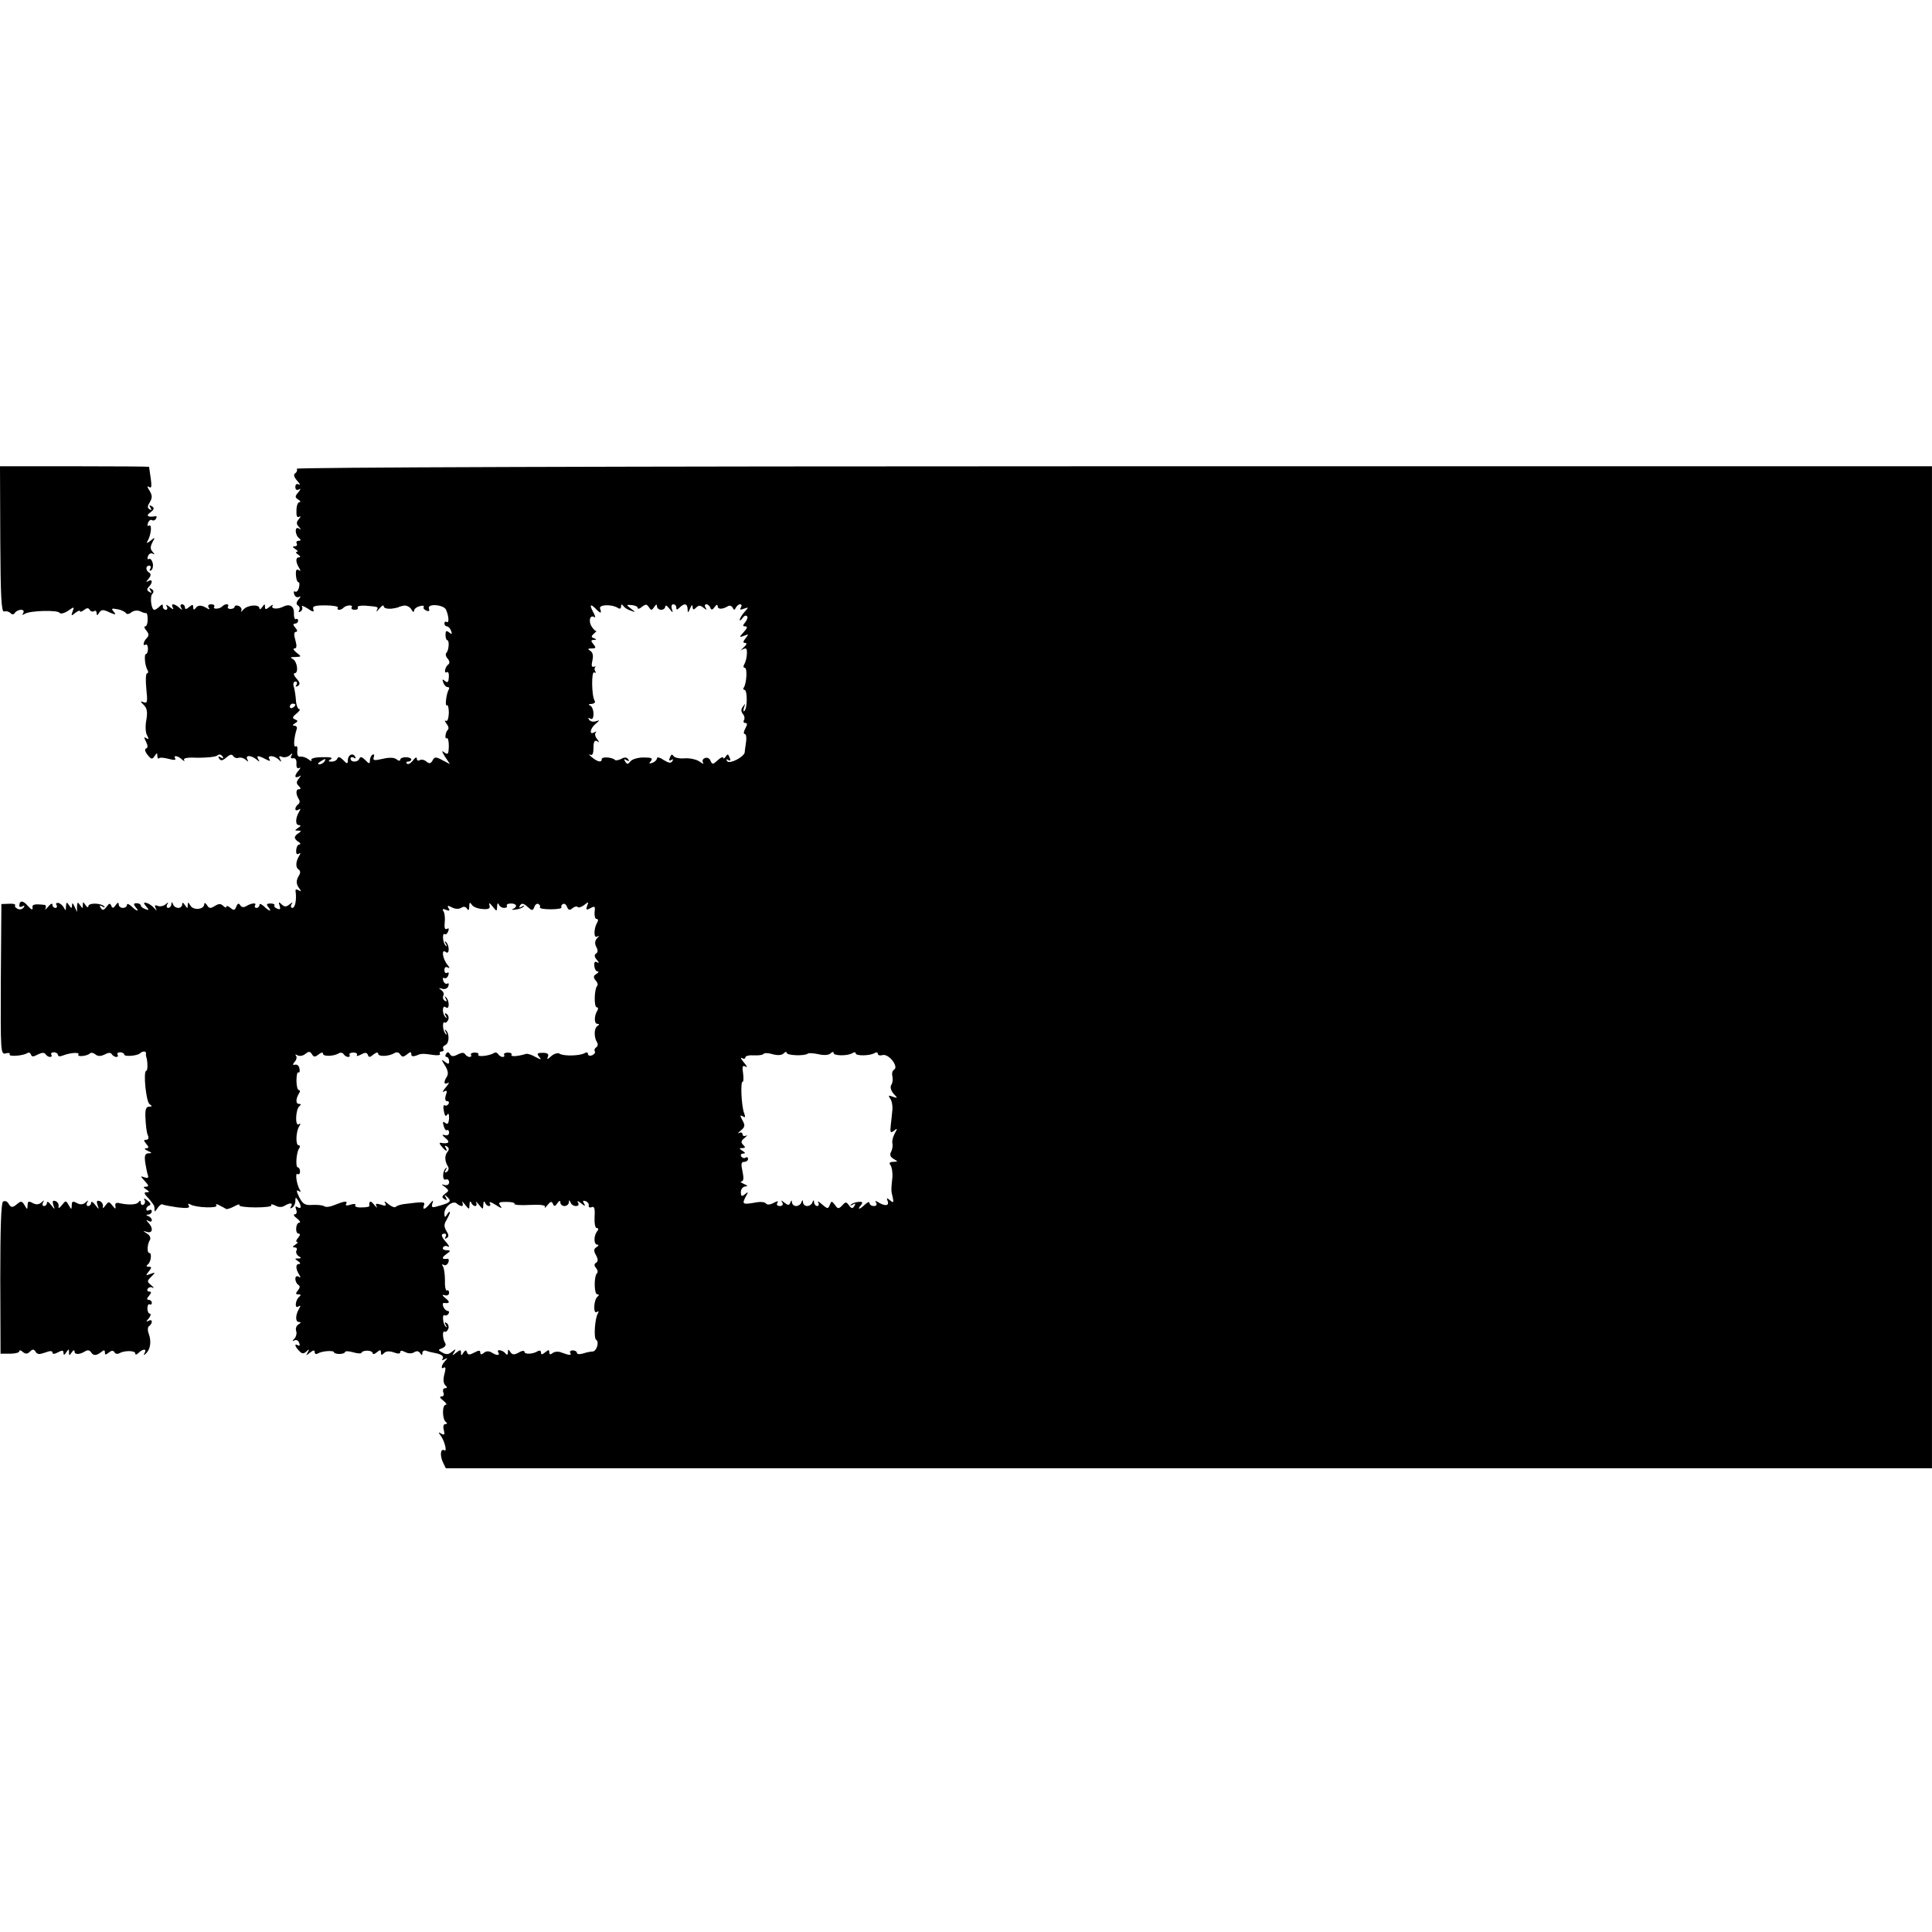
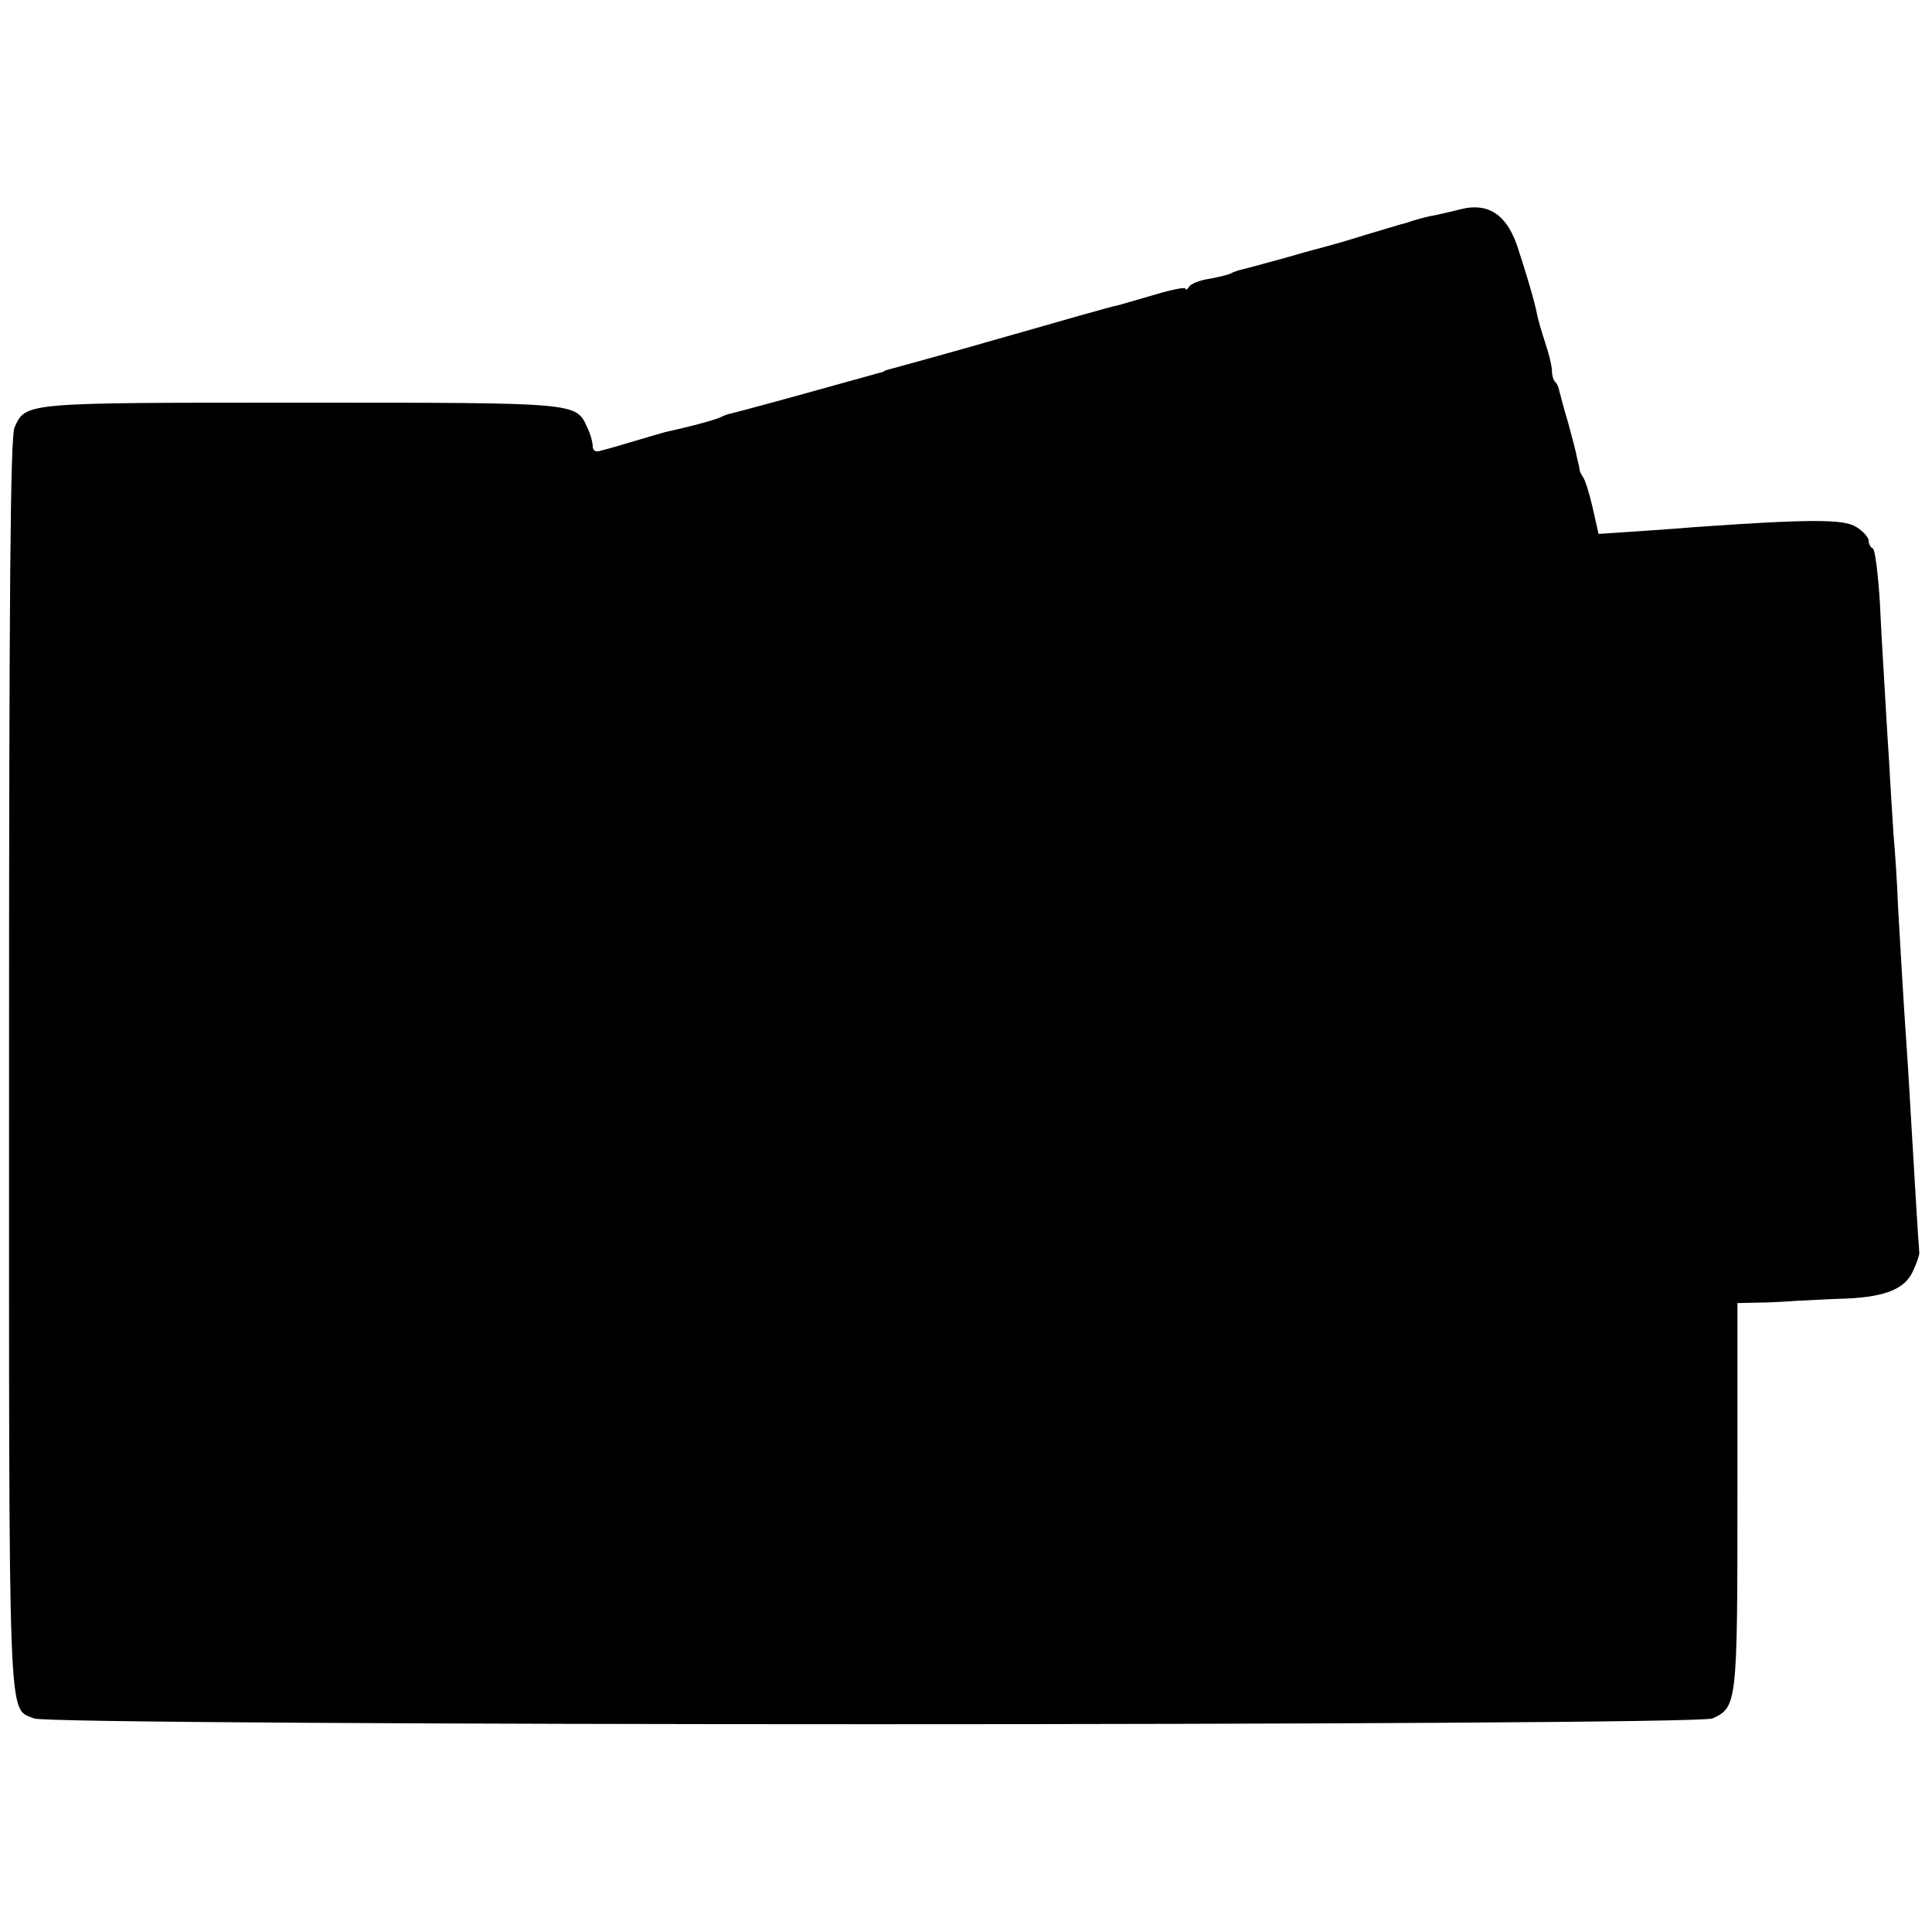
- <svg xmlns="http://www.w3.org/2000/svg" version="1.0" width="16pt" height="16pt" viewBox="0 0 16 16" preserveAspectRatio="xMidYMid meet">
-   <g transform="translate(0,16) scale(0.002286,-0.002286)" fill="#000000" stroke="none">
-     <path d="M1 5044 c1 -207 4 -264 14 -260 7 2 17 0 23 -6 6 -6 12 -6 16 1 4 6 14 11 22 11 9 0 12 -5 8 -12 -5 -7 -3 -8 7 -2 19 11 118 14 125 3 3 -5 16 -2 30 7 23 16 24 16 17 -2 -6 -17 -5 -17 10 -5 9 7 17 10 17 6 0 -4 6 -2 14 4 10 8 16 9 21 1 3 -6 11 -8 16 -5 5 4 9 0 9 -7 0 -10 3 -9 9 1 8 12 14 13 37 2 23 -10 26 -10 16 2 -10 12 -8 13 13 9 14 -2 28 -9 31 -14 3 -5 12 -4 20 3 8 6 21 8 31 4 10 -5 20 -8 23 -7 3 0 5 -11 5 -24 0 -13 -4 -24 -9 -24 -5 0 -3 -7 4 -15 10 -12 10 -19 2 -27 -13 -13 -16 -32 -4 -24 4 2 8 -4 8 -15 0 -10 -3 -19 -7 -19 -8 0 -4 -45 6 -59 3 -6 2 -11 -2 -11 -5 0 -6 -25 -3 -55 5 -48 4 -55 -9 -50 -14 5 -14 4 0 -10 12 -12 14 -26 9 -55 -4 -21 -3 -46 3 -55 7 -13 6 -16 -3 -10 -9 6 -9 3 -1 -13 7 -14 7 -22 1 -24 -7 -2 -5 -11 4 -23 14 -17 17 -18 26 -5 8 12 10 13 10 1 0 -8 3 -12 6 -9 3 4 19 2 35 -2 18 -5 27 -5 24 1 -9 13 9 11 24 -3 8 -7 11 -8 8 -2 -4 7 14 10 51 8 31 0 62 3 69 8 7 6 14 4 19 -3 5 -8 3 -9 -6 -4 -9 6 -11 4 -6 -4 6 -9 12 -8 26 4 13 11 20 13 25 5 4 -6 13 -9 20 -6 7 2 18 -1 25 -7 10 -9 11 -9 6 1 -4 7 -2 12 6 12 8 0 20 -6 27 -12 11 -10 13 -10 7 0 -9 15 -1 15 26 1 15 -8 19 -8 14 0 -10 15 17 14 33 -1 11 -11 12 -10 6 1 -6 10 -4 13 7 8 9 -3 21 0 28 6 10 9 11 9 6 -1 -5 -8 -2 -11 6 -10 8 2 13 -6 12 -19 -1 -14 3 -20 10 -16 6 3 5 0 -1 -8 -7 -7 -13 -17 -13 -22 0 -4 6 -5 13 -1 9 6 9 5 0 -7 -10 -12 -10 -18 -1 -27 8 -8 9 -12 1 -12 -12 0 -12 -18 0 -37 4 -6 3 -14 -3 -18 -5 -3 -10 -11 -10 -16 0 -6 5 -7 12 -3 7 5 8 3 2 -7 -14 -23 -15 -49 -1 -49 8 0 7 -4 -3 -10 -13 -9 -13 -10 0 -10 12 0 12 -2 2 -9 -8 -4 -14 -12 -14 -16 0 -4 6 -12 14 -16 7 -5 8 -9 3 -9 -6 0 -11 -9 -12 -20 -1 -13 2 -18 9 -14 7 5 8 2 2 -7 -13 -21 -14 -43 -2 -50 6 -4 7 -12 2 -20 -12 -19 -12 -32 0 -48 8 -11 8 -13 -2 -7 -9 5 -13 3 -11 -5 4 -31 -2 -59 -12 -59 -5 0 -7 6 -3 13 6 9 5 9 -7 0 -12 -10 -18 -10 -29 0 -10 10 -12 9 -7 -5 4 -12 2 -15 -8 -11 -8 3 -13 8 -11 12 3 4 -4 7 -14 7 -14 0 -16 -3 -8 -13 15 -18 3 -16 -16 3 -9 8 -16 11 -16 5 0 -6 -5 -11 -11 -11 -5 0 -8 4 -5 9 7 11 -13 9 -33 -3 -8 -5 -16 -4 -21 4 -5 8 -9 7 -14 -5 -5 -14 -9 -15 -21 -5 -8 7 -15 9 -15 4 0 -4 -5 -3 -11 3 -9 9 -16 9 -31 0 -15 -10 -21 -9 -28 3 -5 8 -10 10 -10 4 0 -20 -39 -24 -50 -6 -8 14 -9 14 -10 2 0 -13 -1 -13 -10 0 -6 10 -10 11 -10 3 0 -7 -6 -13 -14 -13 -8 0 -17 6 -19 13 -4 10 -6 10 -6 0 -1 -7 -6 -13 -12 -13 -5 0 -7 6 -3 13 5 9 4 9 -6 0 -7 -6 -19 -9 -28 -6 -11 5 -13 2 -8 -8 6 -11 4 -10 -6 1 -7 8 -19 16 -27 18 -12 3 -12 0 -1 -13 11 -13 10 -15 -4 -9 -9 3 -16 9 -16 13 0 4 -7 8 -15 8 -11 0 -12 -4 -4 -14 16 -18 4 -16 -15 3 -9 8 -16 11 -16 5 0 -6 -7 -11 -15 -11 -8 0 -15 6 -15 13 0 8 -4 7 -11 -3 -8 -12 -12 -12 -16 -2 -4 10 -8 9 -17 -4 -10 -13 -15 -14 -21 -4 -6 9 -4 11 6 5 8 -5 11 -4 6 1 -12 12 -57 13 -57 0 0 -6 -5 -4 -10 4 -9 13 -10 13 -10 0 0 -13 -1 -13 -10 0 -8 12 -10 12 -11 -5 l0 -20 -9 20 c-6 13 -9 15 -9 5 -1 -13 -2 -13 -11 0 -8 12 -10 12 -11 -5 0 -15 -2 -16 -7 -5 -4 8 -13 16 -20 18 -8 1 -11 -2 -7 -8 3 -5 1 -10 -4 -10 -6 0 -11 5 -11 12 0 6 -7 3 -16 -8 -8 -10 -13 -13 -9 -6 3 6 1 13 -4 13 -36 4 -46 2 -43 -11 1 -9 -5 -6 -17 7 -17 21 -31 21 -31 1 0 -5 5 -6 12 -2 7 4 8 3 4 -4 -4 -6 -13 -9 -21 -6 -8 4 -13 9 -10 13 2 5 -8 7 -23 6 l-27 -1 -2 -273 c-1 -264 -1 -273 18 -268 10 3 17 1 14 -3 -6 -10 48 -6 64 4 5 4 11 1 13 -5 3 -9 9 -9 25 0 14 7 24 8 28 1 3 -5 11 -10 16 -10 6 0 8 4 5 8 -3 5 1 9 9 9 8 0 15 -5 15 -10 0 -5 8 -6 17 -2 28 11 63 13 57 4 -6 -10 32 -6 42 4 4 4 13 2 20 -4 9 -7 19 -7 33 0 13 7 22 8 26 1 3 -5 11 -10 16 -10 6 0 8 4 5 8 -3 5 1 9 9 9 8 0 15 -4 15 -8 0 -9 47 -5 57 4 9 9 23 9 22 0 -1 -5 0 -10 1 -13 5 -14 6 -50 0 -50 -12 0 -1 -113 12 -121 10 -7 10 -9 -2 -9 -11 0 -15 -11 -13 -42 1 -24 4 -51 8 -60 5 -11 3 -18 -5 -18 -10 0 -10 -3 0 -15 10 -12 10 -15 -1 -16 -8 0 -5 -4 6 -9 16 -7 17 -9 3 -9 -13 -1 -15 -8 -12 -33 3 -18 7 -39 10 -47 3 -9 -1 -11 -13 -7 -15 6 -15 4 2 -14 14 -15 15 -20 4 -20 -11 0 -11 -2 1 -10 12 -8 13 -10 1 -10 -11 0 -9 -6 7 -22 11 -13 21 -26 21 -30 1 -5 1 -11 1 -15 0 -5 5 0 11 10 6 9 14 15 18 13 4 -3 29 -7 55 -11 35 -4 45 -2 40 6 -4 8 -3 9 5 5 19 -12 102 -15 95 -4 -4 7 0 6 12 0 11 -6 21 -11 24 -13 3 -1 16 3 29 10 13 7 21 9 18 4 -3 -4 23 -8 58 -8 35 0 61 3 58 8 -3 5 3 4 14 -1 12 -7 25 -7 34 -1 20 12 32 11 23 -3 -4 -7 -3 -8 4 -4 7 4 12 15 12 24 0 15 2 15 10 2 13 -21 12 -33 -2 -24 -8 5 -9 2 -5 -9 4 -10 1 -17 -5 -17 -7 0 -3 -7 8 -15 10 -8 14 -15 9 -15 -14 0 -17 -40 -3 -40 6 0 6 -6 -2 -15 -7 -8 -9 -15 -4 -15 5 0 2 -5 -6 -10 -11 -7 -11 -10 -2 -10 7 0 10 -5 6 -11 -3 -6 0 -15 7 -20 12 -7 11 -9 -1 -9 -13 0 -13 -1 0 -10 8 -5 10 -10 3 -10 -13 0 -12 -18 1 -39 6 -10 5 -12 -2 -7 -7 4 -12 1 -12 -8 0 -8 5 -18 10 -21 8 -5 7 -11 -1 -21 -9 -11 -8 -14 2 -14 9 0 10 -3 4 -8 -15 -11 -19 -46 -4 -36 8 5 9 3 3 -7 -14 -23 -15 -49 -1 -49 8 0 8 -3 -2 -9 -8 -5 -11 -16 -8 -24 3 -8 0 -20 -6 -27 -9 -9 -9 -11 -1 -7 7 4 15 0 18 -9 3 -8 2 -12 -4 -9 -15 9 -12 -4 4 -20 10 -11 16 -11 26 -2 10 10 11 9 5 -3 -8 -13 -7 -13 8 -1 12 9 17 10 17 2 0 -7 5 -9 12 -5 14 9 58 12 58 4 0 -3 9 -6 20 -6 11 0 20 4 20 7 0 4 13 4 30 -1 16 -5 30 -5 30 -1 0 3 9 7 20 7 11 0 20 -4 20 -9 0 -5 7 -4 15 3 12 10 15 10 15 -1 0 -10 3 -10 11 -2 8 8 20 8 35 3 16 -6 24 -6 24 1 0 6 6 6 18 0 11 -6 24 -6 32 -1 9 6 17 5 22 -3 6 -9 8 -9 8 0 0 7 6 11 13 9 6 -3 25 -7 40 -10 17 -4 25 -11 21 -18 -5 -7 -2 -8 7 -3 11 6 12 5 2 -6 -15 -15 -17 -33 -4 -24 6 3 6 -6 1 -24 -5 -19 -4 -33 3 -40 8 -8 8 -11 -1 -11 -6 0 -9 -7 -6 -15 4 -9 1 -15 -7 -15 -8 0 -5 -6 7 -15 10 -8 14 -15 9 -15 -14 0 -13 -53 0 -62 6 -5 6 -8 -2 -8 -6 0 -9 -9 -5 -22 4 -16 2 -19 -9 -13 -11 7 -12 6 -3 -6 14 -18 25 -61 14 -54 -14 8 -17 -17 -6 -42 l11 -23 2692 0 2692 0 0 1815 0 1815 -2965 0 c-1828 0 -2963 -4 -2959 -9 3 -5 0 -13 -5 -16 -8 -5 -5 -14 7 -28 10 -11 12 -17 6 -13 -8 4 -13 1 -13 -9 0 -10 5 -13 13 -9 7 5 7 1 -2 -10 -13 -15 -13 -19 0 -27 8 -5 9 -9 4 -9 -6 0 -11 -13 -11 -30 -1 -20 2 -27 10 -23 7 4 6 1 -1 -8 -10 -12 -10 -18 0 -29 9 -10 9 -11 -1 -5 -16 8 -13 -26 3 -37 6 -5 5 -8 -3 -8 -7 0 -10 -4 -7 -10 3 -5 0 -10 -7 -10 -9 0 -9 -3 2 -10 8 -5 11 -10 5 -10 -5 0 -3 -5 5 -10 8 -5 10 -10 3 -10 -13 0 -12 -18 1 -39 6 -10 5 -12 -2 -7 -8 5 -11 -1 -10 -18 1 -15 5 -26 9 -26 4 0 5 -9 2 -20 -3 -11 -9 -17 -14 -14 -5 3 -6 -2 -3 -10 3 -9 11 -13 18 -9 6 4 6 0 -2 -9 -9 -11 -10 -18 -2 -23 6 -3 7 -11 4 -17 -4 -7 -2 -8 5 -4 6 4 8 12 5 18 -4 5 5 2 20 -7 20 -14 25 -14 21 -3 -4 11 5 14 44 14 27 0 47 -4 45 -8 -6 -10 10 -11 20 -1 10 11 37 12 30 2 -3 -5 2 -9 11 -9 9 0 14 4 11 9 -3 4 9 7 27 6 48 -4 49 -4 42 -17 -4 -7 1 -4 9 6 9 11 16 15 16 9 0 -7 12 -10 28 -9 15 2 27 5 27 6 0 1 8 3 17 5 10 2 22 -4 28 -13 5 -10 10 -12 10 -6 0 7 9 14 20 17 11 3 18 2 15 -3 -3 -4 2 -10 10 -13 9 -4 12 -1 9 7 -8 20 54 15 62 -4 10 -23 12 -50 2 -44 -4 3 -8 0 -8 -5 0 -6 4 -11 9 -11 5 0 12 -7 15 -16 5 -13 3 -14 -7 -6 -10 8 -13 6 -13 -9 0 -10 3 -19 6 -19 9 0 6 -38 -3 -46 -4 -4 -2 -14 5 -21 7 -9 8 -17 2 -21 -12 -9 -17 -35 -5 -28 5 3 8 -5 7 -18 -1 -18 -4 -22 -14 -14 -9 8 -11 7 -6 -6 3 -9 10 -16 16 -16 5 0 7 -4 4 -8 -9 -15 -15 -63 -7 -58 4 3 7 -10 7 -28 -1 -20 -5 -32 -11 -28 -5 3 -4 -1 2 -10 7 -8 10 -18 6 -22 -10 -9 -13 -37 -4 -31 4 2 7 -11 7 -30 -1 -28 -3 -31 -16 -22 -11 9 -10 5 2 -15 l18 -27 -27 14 c-24 13 -29 13 -36 -1 -7 -12 -12 -12 -22 -4 -8 7 -19 9 -25 5 -5 -3 -10 -1 -10 6 0 7 -6 4 -14 -7 -8 -10 -18 -16 -22 -11 -4 4 -2 7 4 7 7 0 12 4 12 8 0 4 -9 8 -20 8 -11 0 -20 -4 -20 -9 0 -5 -6 -5 -13 1 -8 7 -26 8 -51 2 -31 -7 -36 -6 -32 6 3 9 1 12 -4 9 -6 -3 -10 -13 -10 -21 0 -13 -3 -13 -17 2 -11 11 -18 13 -21 5 -5 -14 -32 -15 -32 0 0 5 5 7 12 3 7 -4 8 -3 4 5 -9 14 -26 5 -26 -15 0 -13 -3 -13 -17 2 -11 11 -18 13 -21 5 -2 -6 -11 -11 -20 -11 -14 0 -14 2 -3 9 8 5 -3 8 -32 7 -27 0 -43 -5 -39 -11 3 -5 -1 -4 -10 3 -9 7 -22 11 -29 10 -9 -2 -13 5 -12 20 2 13 -1 21 -6 17 -9 -5 -6 33 4 63 2 6 -1 12 -8 12 -8 0 -8 3 2 9 11 7 11 9 0 14 -11 4 -10 9 5 21 11 9 15 16 10 16 -5 0 -11 15 -12 33 -1 17 -5 40 -8 50 -3 9 0 17 6 17 6 0 8 -5 4 -12 -5 -7 -3 -8 5 -4 9 6 8 13 -5 27 -9 10 -12 19 -7 19 16 0 10 44 -7 52 -10 5 -8 7 9 7 24 1 24 1 5 16 -10 8 -14 15 -7 15 8 0 9 9 3 30 -6 20 -5 30 2 30 6 0 6 6 -2 15 -9 10 -9 15 -1 15 6 0 11 5 11 11 0 5 -4 8 -8 5 -4 -2 -8 7 -7 22 0 26 -16 35 -40 23 -19 -10 -44 -8 -38 3 4 6 -1 5 -10 -3 -14 -11 -17 -11 -17 0 0 11 -2 11 -10 -1 -5 -8 -10 -10 -10 -5 0 16 -43 13 -58 -4 -8 -9 -11 -11 -8 -5 3 7 -1 14 -9 18 -8 3 -15 2 -15 -3 0 -4 -7 -8 -15 -8 -8 0 -12 4 -9 9 6 10 -10 11 -20 1 -10 -11 -37 -12 -30 -2 3 5 -2 9 -11 9 -10 0 -13 -5 -9 -12 5 -7 3 -8 -7 -2 -19 12 -33 12 -41 -1 -5 -6 -8 -5 -8 4 0 11 -3 11 -15 1 -10 -9 -15 -9 -15 -1 0 6 -5 11 -11 11 -5 0 -7 -6 -3 -12 6 -10 4 -10 -7 0 -7 6 -17 12 -22 12 -4 0 -5 -6 -1 -12 5 -8 0 -7 -11 2 -11 9 -16 10 -11 3 4 -7 2 -13 -3 -13 -6 0 -11 5 -11 12 0 9 -3 9 -12 0 -7 -7 -15 -12 -19 -12 -11 0 -17 48 -7 58 6 6 5 13 -3 17 -8 6 -10 4 -4 -5 6 -9 4 -11 -4 -5 -9 5 -10 10 -2 18 15 15 14 30 -2 21 -9 -6 -9 -4 1 8 9 11 10 18 2 23 -13 8 -13 25 1 25 5 0 7 -5 3 -12 -4 -6 -3 -8 4 -5 5 4 8 16 5 27 -3 11 -9 17 -14 14 -5 -3 -6 2 -3 10 3 9 11 13 18 9 7 -4 7 -2 -1 7 -9 10 -9 18 -1 34 11 20 10 20 -7 6 -11 -9 -16 -10 -11 -2 13 21 18 64 6 57 -6 -3 -7 0 -4 9 3 9 10 14 14 11 5 -3 12 -1 15 5 4 6 3 10 -2 9 -28 -5 -36 2 -18 14 14 11 15 16 5 22 -9 6 -11 4 -5 -5 5 -9 4 -11 -3 -6 -9 5 -8 12 1 26 9 16 9 24 -1 41 -9 14 -10 19 -2 14 11 -7 11 2 0 73 0 1 -121 2 -270 2 l-270 0 1 -266z m2174 -264 c3 0 2 6 -1 14 -6 15 41 17 64 3 7 -5 12 -3 12 5 0 9 3 9 8 2 4 -6 16 -14 27 -17 19 -7 19 -7 1 7 -18 14 -18 15 3 13 11 -1 21 -5 21 -10 0 -5 7 -4 16 4 13 10 17 10 25 -2 8 -12 10 -12 19 1 6 10 10 11 10 3 0 -7 7 -13 15 -13 8 0 15 5 15 12 0 6 7 3 15 -8 13 -16 14 -16 9 -1 -3 9 -1 17 5 17 6 0 11 -5 11 -12 0 -9 3 -9 12 0 17 17 28 15 29 -5 0 -15 2 -15 9 2 5 12 9 15 9 6 1 -12 4 -12 13 -3 9 9 15 9 27 -1 12 -9 13 -9 7 1 -4 6 -3 12 3 12 5 0 12 -6 14 -12 4 -10 8 -9 16 2 6 9 11 10 11 3 0 -12 17 -12 37 0 6 4 14 1 17 -5 5 -10 7 -10 12 0 3 6 10 12 15 12 6 0 7 -5 3 -12 -5 -8 -2 -9 11 -4 18 6 18 6 2 -12 -9 -10 -17 -23 -17 -28 0 -5 4 -2 10 6 5 8 12 11 16 7 4 -3 1 -13 -6 -22 -10 -12 -10 -15 0 -15 9 0 7 -7 -5 -20 -18 -20 -18 -21 1 -14 17 7 17 6 5 -9 -10 -13 -10 -17 -1 -17 7 0 5 -7 -7 -17 -10 -10 -14 -15 -9 -10 6 4 13 7 17 7 9 0 5 -42 -5 -58 -4 -7 -3 -12 2 -12 10 0 7 -54 -3 -71 -4 -5 -2 -9 2 -9 11 0 11 -66 0 -76 -4 -5 -5 0 -2 11 6 16 5 17 -3 5 -8 -10 -8 -18 -1 -27 6 -7 8 -17 4 -23 -3 -5 -1 -10 5 -10 8 0 8 -6 0 -20 -6 -11 -7 -20 -2 -20 5 0 7 -12 5 -27 -2 -16 -5 -33 -5 -39 -2 -17 -56 -45 -64 -32 -4 7 -2 8 4 4 8 -5 10 -1 5 9 -5 13 -7 14 -14 3 -5 -7 -9 -9 -9 -4 0 5 -9 1 -20 -9 -17 -16 -20 -16 -26 -2 -3 9 -12 13 -20 10 -8 -3 -11 -10 -7 -17 4 -6 -1 -4 -11 3 -10 8 -34 14 -54 13 -19 -2 -38 2 -42 8 -5 8 -9 6 -13 -5 -5 -10 -3 -14 5 -9 7 4 8 3 4 -4 -5 -9 -14 -7 -32 4 -13 9 -24 12 -24 6 0 -5 -7 -13 -16 -16 -13 -5 -14 -3 -6 6 8 10 3 13 -26 13 -20 0 -42 -6 -48 -14 -9 -11 -12 -12 -19 -1 -6 9 -4 11 5 5 9 -5 11 -4 6 3 -5 8 -13 9 -25 2 -10 -5 -21 -7 -23 -4 -10 10 -48 13 -48 3 0 -13 -14 -11 -36 7 -10 8 -13 13 -6 9 8 -4 12 3 12 25 0 22 4 29 13 24 9 -6 9 -5 0 8 -7 8 -9 19 -5 23 4 5 1 5 -5 1 -20 -11 -15 15 5 31 16 14 16 14 0 9 -10 -3 -20 0 -24 6 -4 7 -3 8 4 4 8 -5 12 1 12 18 0 13 -6 27 -12 29 -8 3 -5 6 5 6 11 1 15 6 11 12 -11 18 -12 109 -1 102 6 -3 7 -1 3 5 -3 5 -3 12 1 15 5 2 2 2 -5 1 -9 -3 -10 4 -6 22 4 17 2 29 -7 35 -11 7 -10 9 5 9 15 0 16 3 6 15 -10 12 -10 15 1 16 11 0 11 2 1 6 -11 4 -11 7 0 17 7 6 11 10 9 9 -2 -2 -10 5 -16 14 -14 19 -9 46 7 37 6 -4 5 2 -1 14 -16 29 -14 36 5 18 8 -9 17 -16 19 -16z m-1105 -334 c0 -3 -4 -8 -10 -11 -5 -3 -10 -1 -10 4 0 6 5 11 10 11 6 0 10 -2 10 -4z m105 -206 c-3 -5 -12 -10 -18 -10 -7 0 -6 4 3 10 19 12 23 12 15 0z m573 -534 c23 -2 29 2 25 14 -3 10 0 9 11 -4 16 -20 16 -20 17 0 0 10 3 13 6 7 2 -7 11 -13 19 -13 9 0 13 4 10 8 -2 4 4 8 15 8 21 0 25 -12 7 -20 -7 -2 -3 -4 9 -2 12 1 26 6 30 11 5 4 2 5 -6 0 -10 -6 -12 -4 -7 4 6 9 13 8 27 -5 17 -15 19 -15 25 0 3 9 10 13 15 10 5 -3 7 -8 5 -12 -2 -4 15 -7 39 -7 24 0 41 3 39 7 -2 4 0 9 5 12 5 3 12 -1 15 -10 5 -12 10 -14 20 -5 7 6 16 8 19 4 4 -3 14 0 24 8 15 12 16 12 10 -4 -5 -14 -3 -16 12 -8 16 9 18 7 15 -14 -1 -14 2 -25 7 -25 6 0 7 -5 3 -12 -13 -21 -14 -59 -1 -52 9 5 9 4 0 -6 -8 -9 -9 -19 -3 -31 7 -12 6 -20 0 -24 -8 -5 -7 -12 2 -23 9 -10 9 -13 1 -9 -8 5 -11 0 -10 -13 1 -11 6 -20 12 -20 5 0 4 -4 -4 -9 -12 -7 -12 -13 -3 -24 7 -7 9 -17 5 -20 -10 -11 -12 -77 -1 -77 5 0 6 -6 2 -12 -12 -19 -12 -48 0 -48 8 0 8 -3 0 -8 -12 -8 -13 -40 -1 -59 4 -6 3 -14 -3 -18 -6 -4 -8 -10 -5 -15 3 -4 -2 -10 -10 -14 -8 -3 -15 -1 -15 5 0 6 -5 7 -12 3 -16 -10 -76 -12 -91 -2 -6 4 -20 0 -30 -9 -14 -13 -17 -13 -12 -2 4 10 -2 14 -19 14 -20 0 -22 -3 -13 -14 10 -12 8 -12 -13 -1 -14 8 -29 13 -35 11 -29 -9 -56 -11 -52 -3 3 4 -3 8 -13 8 -10 0 -16 -4 -14 -8 3 -4 1 -8 -5 -8 -5 0 -13 5 -16 10 -4 6 -11 8 -16 4 -16 -10 -61 -15 -56 -6 3 4 -3 8 -13 8 -10 0 -16 -4 -14 -8 3 -4 1 -8 -5 -8 -5 0 -13 5 -16 10 -4 7 -13 6 -27 -1 -15 -8 -22 -8 -28 1 -5 9 -9 9 -14 1 -4 -6 -3 -11 2 -11 5 0 9 -7 9 -15 0 -12 -3 -12 -16 -2 -13 10 -13 8 1 -14 11 -17 13 -31 7 -40 -13 -20 -11 -31 4 -23 6 4 3 -3 -8 -16 -11 -13 -14 -20 -6 -15 10 6 12 2 6 -14 -4 -13 -2 -21 5 -21 6 0 8 -5 5 -10 -4 -6 -10 -8 -14 -5 -5 2 -6 -7 -3 -21 3 -17 7 -22 12 -13 5 7 7 2 7 -14 -2 -18 -5 -23 -14 -16 -8 7 -10 5 -6 -10 3 -12 9 -19 12 -16 4 2 8 -2 8 -9 0 -8 -7 -12 -16 -9 -11 3 -10 0 3 -11 19 -15 11 -22 -18 -17 -5 1 -4 -5 4 -13 15 -19 24 -21 14 -4 -4 7 -3 8 5 4 8 -5 9 -12 2 -20 -11 -13 -10 -34 2 -53 4 -6 2 -15 -4 -19 -8 -5 -9 -3 -4 7 5 8 4 11 0 6 -13 -12 -13 -46 0 -41 6 3 12 -2 12 -10 0 -8 -7 -12 -16 -10 -14 4 -13 3 1 -7 15 -12 15 -14 1 -24 -13 -10 -13 -14 -3 -20 9 -6 11 -4 5 6 -6 11 -5 12 5 2 17 -15 12 -21 -28 -32 -26 -8 -30 -7 -26 7 5 15 4 15 -9 0 -17 -21 -28 -24 -21 -5 5 13 -2 13 -73 4 -13 -2 -26 -6 -29 -10 -4 -4 -16 1 -27 10 -11 10 -17 12 -12 4 6 -10 2 -12 -15 -6 -17 5 -21 4 -16 -6 4 -8 0 -5 -8 5 -14 17 -19 16 -18 -4 0 -3 -12 -5 -28 -5 -16 -1 -26 3 -23 8 3 5 -4 6 -17 2 -14 -5 -20 -3 -16 3 7 12 -7 10 -44 -5 -14 -6 -29 -8 -35 -4 -5 4 -25 6 -43 5 -27 -2 -35 3 -48 28 -10 20 -11 28 -3 23 8 -5 10 -4 5 4 -11 18 -18 63 -8 57 5 -3 9 1 9 9 0 8 -4 15 -8 15 -9 0 -6 51 4 68 5 6 4 12 -1 12 -12 0 -10 50 2 69 6 9 5 12 -2 7 -14 -8 -11 56 3 66 6 5 6 8 -2 8 -12 0 -12 17 0 38 5 6 4 12 0 12 -5 0 -9 15 -9 34 0 19 3 33 7 30 4 -2 6 4 4 13 -1 10 -8 17 -16 15 -9 -2 -10 0 -1 11 7 8 8 18 4 22 -4 5 -1 5 6 1 7 -4 20 -2 28 5 13 10 17 10 24 -1 7 -11 11 -11 24 -1 10 8 16 9 16 3 0 -11 38 -10 57 1 6 4 14 3 18 -3 3 -5 11 -10 16 -10 6 0 8 4 5 8 -2 4 4 8 14 8 10 0 16 -4 13 -9 -3 -5 4 -4 15 2 15 8 21 8 25 -2 3 -9 7 -9 20 2 10 8 17 9 17 3 0 -12 39 -10 59 2 8 5 16 3 21 -5 7 -10 11 -10 24 0 12 10 16 11 16 1 0 -8 6 -9 18 -5 18 8 23 8 64 2 15 -2 25 0 22 4 -3 5 0 9 6 9 6 0 9 4 6 9 -3 5 0 11 7 14 15 6 16 42 2 54 -4 5 -5 1 0 -7 5 -8 4 -12 0 -7 -11 9 -14 48 -4 42 4 -3 9 2 13 10 3 8 0 17 -6 21 -7 5 -8 2 -3 -7 5 -8 4 -11 0 -6 -14 12 -14 48 0 37 14 -11 14 25 0 37 -4 5 -5 2 0 -6 5 -10 4 -12 -4 -7 -6 4 -8 12 -5 18 4 6 0 15 -7 20 -11 8 -10 9 3 5 9 -3 19 1 22 9 3 8 2 13 -3 10 -5 -3 -12 1 -15 10 -3 8 -2 13 3 10 5 -3 12 1 15 10 3 8 2 12 -4 9 -6 -3 -10 1 -10 10 0 10 5 13 13 9 7 -5 7 -1 -2 10 -18 22 -23 60 -6 46 14 -11 14 25 0 37 -4 5 -5 1 0 -7 5 -8 4 -12 0 -7 -11 9 -14 48 -4 42 4 -3 10 2 13 11 3 9 2 12 -5 8 -7 -4 -10 4 -8 22 2 16 0 35 -4 41 -6 9 -3 11 9 6 12 -5 15 -3 9 6 -6 10 -3 11 12 3 11 -6 25 -7 33 -2 9 6 17 5 22 -3 5 -8 8 -5 8 8 0 15 2 17 9 7 4 -8 22 -15 39 -16z m1091 -523 c6 6 11 7 11 2 0 -10 66 -12 76 -3 3 3 20 2 39 -2 21 -5 38 -3 44 3 6 6 11 7 11 1 0 -10 51 -11 68 0 7 4 12 4 12 -1 0 -10 52 -9 68 1 7 4 12 3 12 -2 0 -6 8 -8 18 -5 22 5 59 -42 41 -53 -6 -3 -9 -14 -6 -24 2 -10 1 -24 -4 -31 -5 -8 -2 -20 8 -32 16 -17 16 -17 -3 -11 -15 6 -17 5 -9 -7 6 -8 9 -25 8 -39 -1 -14 -4 -39 -6 -57 -3 -27 -1 -30 12 -20 12 10 13 9 2 -11 -7 -13 -10 -28 -8 -35 2 -7 0 -20 -4 -29 -7 -12 -4 -20 8 -27 17 -10 17 -10 -1 -11 -13 0 -16 -4 -10 -12 5 -7 8 -26 7 -43 -5 -48 -5 -49 1 -73 4 -20 3 -22 -10 -11 -12 10 -13 9 -8 -4 6 -17 -11 -18 -35 -3 -10 6 -12 5 -7 -2 4 -7 1 -12 -8 -12 -9 0 -16 5 -16 11 0 6 -7 3 -16 -5 -19 -19 -31 -21 -15 -3 8 11 6 13 -9 12 -11 -1 -23 -5 -27 -10 -5 -4 -2 -5 6 0 10 6 12 4 6 -5 -6 -10 -10 -10 -19 2 -10 14 -13 14 -25 0 -13 -13 -16 -13 -26 2 -12 15 -13 15 -19 0 -6 -15 -8 -15 -28 2 -12 11 -18 13 -14 7 4 -7 2 -13 -3 -13 -6 0 -11 6 -12 13 0 10 -2 10 -6 0 -2 -7 -11 -13 -19 -13 -8 0 -14 6 -15 13 0 10 -2 10 -6 0 -2 -7 -11 -13 -19 -13 -8 0 -14 6 -15 13 0 9 -2 9 -6 -1 -4 -10 -8 -10 -21 0 -12 10 -14 10 -8 1 4 -8 1 -13 -9 -13 -9 0 -13 5 -9 11 5 8 1 8 -14 0 -13 -7 -23 -7 -27 -2 -3 5 -17 7 -31 5 -54 -10 -57 -8 -43 19 11 19 10 20 -2 10 -12 -10 -15 -8 -15 8 0 10 7 19 16 20 10 0 9 3 -5 9 -11 5 -15 9 -9 9 8 1 9 12 4 36 -6 27 -5 35 6 35 8 0 14 5 14 11 0 5 -4 8 -9 4 -5 -3 -12 -1 -16 5 -3 5 0 10 7 10 9 0 9 3 -2 10 -13 8 -13 10 0 10 11 0 11 3 2 12 -9 9 -7 15 6 25 9 8 11 12 5 8 -7 -3 -13 -1 -13 5 0 6 -6 8 -12 5 -7 -4 -5 0 5 8 16 13 17 19 7 37 -10 18 -9 21 1 15 9 -6 10 -3 5 11 -10 24 -14 114 -6 114 4 0 4 14 2 31 -4 25 -2 30 9 24 8 -5 5 2 -6 15 -11 13 -14 20 -7 16 6 -4 12 -3 12 2 0 6 14 9 31 8 16 -1 32 1 35 5 2 4 17 4 33 -1 19 -5 33 -4 40 3z m-1166 -553 c4 0 5 6 2 13 -4 6 1 3 9 -7 16 -20 16 -20 17 0 0 10 3 13 6 7 2 -7 9 -13 14 -13 6 0 7 6 4 13 -4 6 1 3 9 -7 16 -20 16 -20 17 0 0 10 3 13 6 7 2 -7 9 -13 14 -13 6 0 7 5 3 11 -3 6 6 3 22 -7 20 -13 25 -14 17 -4 -9 13 -6 15 22 15 18 0 31 -3 29 -7 -3 -4 22 -6 55 -4 41 2 59 -1 55 -8 -3 -6 1 -3 9 7 11 14 16 15 20 5 4 -10 8 -10 16 2 7 10 11 11 11 3 0 -7 7 -13 15 -13 8 0 15 6 16 13 0 10 2 10 6 0 2 -7 11 -13 19 -13 10 0 12 5 8 13 -5 7 0 6 11 -3 14 -11 17 -12 11 -1 -6 9 -5 12 5 9 8 -3 13 -10 12 -16 -2 -6 3 -9 11 -6 9 4 12 -5 10 -36 -1 -22 2 -40 8 -40 7 0 7 -4 1 -12 -13 -17 -12 -48 1 -48 6 0 5 -4 -3 -9 -10 -6 -11 -13 -2 -29 8 -14 8 -23 1 -27 -8 -5 -8 -11 -1 -19 6 -7 8 -16 4 -19 -12 -12 -11 -77 1 -77 7 0 7 -3 1 -8 -14 -10 -17 -65 -3 -56 7 5 8 3 4 -5 -11 -18 -16 -90 -6 -96 12 -7 1 -42 -13 -42 -7 0 -22 -3 -34 -7 -13 -4 -23 -3 -23 2 0 5 -7 9 -15 9 -8 0 -12 -4 -9 -9 6 -10 -4 -9 -31 1 -11 5 -25 4 -32 -1 -9 -7 -13 -7 -13 2 0 10 -3 10 -15 0 -11 -9 -15 -9 -15 -1 0 7 -5 9 -12 5 -18 -11 -48 -12 -48 -2 0 5 -10 4 -21 -3 -17 -9 -23 -8 -30 2 -7 11 -9 11 -9 -1 0 -9 -3 -11 -8 -5 -9 13 -35 18 -27 5 8 -12 -5 -13 -25 0 -9 5 -19 5 -27 -2 -9 -7 -13 -7 -13 1 0 9 -5 9 -22 0 -17 -9 -23 -9 -26 1 -3 9 -6 9 -13 -1 -7 -12 -9 -12 -9 0 0 11 -3 11 -17 0 -15 -12 -16 -12 -8 1 8 13 6 13 -8 2 -11 -10 -21 -11 -34 -3 -17 9 -17 10 -1 16 10 4 15 12 11 18 -10 16 -11 47 -2 42 4 -3 9 2 13 10 3 8 0 17 -6 21 -7 5 -8 2 -3 -7 5 -8 4 -11 0 -6 -11 9 -14 48 -4 41 4 -2 10 0 14 6 3 5 2 10 -3 10 -6 0 -12 7 -16 15 -3 8 -2 14 2 14 21 -3 24 3 6 17 -13 11 -14 14 -3 11 9 -3 16 1 16 9 0 7 -4 11 -8 8 -4 -2 -8 13 -7 35 0 21 -3 45 -7 52 -5 7 -4 10 2 6 6 -4 13 0 17 8 3 8 2 14 -2 14 -21 -3 -24 3 -6 16 18 13 18 14 1 15 -10 0 -15 5 -12 10 4 6 12 7 18 3 7 -3 4 3 -5 14 -20 22 -23 33 -7 33 5 0 7 -5 3 -12 -4 -7 -3 -8 4 -4 9 5 8 12 -1 26 -9 16 -9 24 1 40 6 11 12 23 12 27 0 5 -5 1 -10 -7 -8 -13 -10 -12 -10 4 0 23 31 48 45 35 5 -5 13 -9 18 -9z" />
-     <path d="M523 2653 c4 -6 3 -14 -3 -18 -5 -3 -10 0 -10 7 0 9 -3 9 -8 2 -7 -10 -39 -11 -72 -3 -9 2 -14 -2 -12 -11 2 -12 0 -12 -11 2 -12 15 -14 15 -25 0 -8 -11 -11 -12 -9 -3 1 7 -4 16 -12 19 -10 3 -12 0 -8 -14 7 -18 6 -18 -8 0 -8 11 -15 14 -15 8 0 -7 -5 -12 -11 -12 -5 0 -7 6 -3 13 5 9 4 9 -6 0 -9 -8 -19 -9 -32 -2 -14 8 -18 6 -18 -8 -1 -17 -1 -17 -11 0 -10 18 -11 18 -25 0 -9 -11 -13 -13 -12 -4 2 7 -3 16 -11 19 -10 3 -12 0 -8 -14 7 -18 6 -18 -8 0 -8 11 -15 14 -15 8 0 -7 -5 -12 -11 -12 -5 0 -7 6 -3 13 5 9 4 9 -6 0 -9 -8 -19 -9 -32 -2 -14 8 -18 6 -18 -8 -1 -17 -1 -17 -11 0 -9 15 -13 16 -26 5 -18 -15 -23 -15 -33 2 -4 7 -13 10 -19 6 -7 -5 -10 -95 -10 -279 l1 -272 34 0 c19 0 34 4 34 9 0 5 6 4 13 -3 10 -8 17 -7 26 2 9 9 14 9 20 -1 6 -10 14 -10 34 -3 18 7 27 7 27 0 0 -6 7 -6 20 1 15 8 20 8 20 -2 0 -9 3 -9 10 2 9 13 10 13 10 0 0 -13 1 -13 10 0 5 8 10 10 10 3 0 -12 18 -12 39 1 8 5 16 4 21 -4 8 -13 19 -13 38 2 8 7 12 7 12 -2 0 -10 3 -10 14 -1 10 8 16 9 21 1 3 -6 11 -7 18 -3 17 10 57 10 57 -1 0 -6 5 -5 12 2 16 16 31 15 22 0 -5 -10 -4 -10 5 -2 16 15 20 44 10 71 -5 13 -4 25 1 28 6 4 10 11 10 16 0 6 -6 7 -12 3 -9 -5 -9 -2 1 9 7 9 9 17 4 17 -5 0 -9 9 -9 19 0 11 4 17 8 15 4 -3 8 0 8 5 0 6 -5 11 -11 11 -8 0 -8 5 1 15 9 11 9 15 1 15 -7 0 -9 5 -6 10 4 6 12 8 18 4 7 -3 4 1 -5 9 -16 13 -16 15 0 31 16 16 16 17 -3 10 -18 -7 -18 -6 -6 9 11 14 11 17 0 17 -9 0 -10 3 -4 8 12 8 16 42 6 42 -9 0 -8 31 2 47 4 7 0 17 -10 23 -17 11 -17 11 0 6 20 -6 23 14 5 33 -10 11 -10 13 0 7 6 -4 12 -3 12 3 0 5 -6 12 -12 14 -10 4 -10 6 0 6 6 1 12 6 12 12 0 5 -4 7 -10 4 -5 -3 -10 -2 -10 4 0 5 5 11 11 13 7 2 4 10 -7 18 -10 8 -15 10 -11 3z" />
+ <svg xmlns="http://www.w3.org/2000/svg" version="1.0" width="427pt" height="427pt" viewBox="0 0 427 427" preserveAspectRatio="xMidYMid meet">
+   <g transform="translate(0,427) scale(0.1,-0.1)" fill="#000000" stroke="none">
+     <path d="M3230 3808 c-19 -5 -46 -11 -60 -14 -14 -2 -34 -8 -45 -11 -11 -4 -24 -8 -30 -9 -5 -2 -41 -12 -80 -24 -38 -12 -77 -23 -85 -25 -8 -2 -49 -13 -90 -25 -41 -11 -83 -23 -93 -25 -9 -2 -21 -6 -26 -9 -5 -3 -26 -8 -47 -12 -22 -3 -42 -11 -46 -18 -4 -6 -8 -8 -8 -4 0 4 -30 -2 -67 -13 -38 -11 -75 -22 -83 -24 -9 -1 -121 -33 -250 -70 -129 -37 -242 -68 -250 -70 -8 -2 -15 -4 -15 -5 0 -1 -7 -3 -15 -5 -8 -2 -49 -14 -90 -25 -89 -25 -221 -61 -235 -64 -5 -1 -14 -4 -20 -7 -8 -5 -61 -20 -125 -34 -3 -1 -32 -9 -65 -19 -33 -10 -68 -20 -77 -22 -12 -4 -18 0 -18 10 0 8 -5 27 -12 41 -25 56 -19 55 -633 55 -614 0 -608 1 -633 -55 -9 -20 -12 -357 -12 -1406 0 -1500 -3 -1421 55 -1447 38 -17 3672 -17 3710 0 54 25 55 31 55 493 l0 425 43 1 c23 0 62 2 87 4 25 1 75 4 111 5 88 4 131 22 148 63 8 17 13 34 13 37 -2 23 -13 203 -17 275 -3 50 -7 124 -10 165 -9 131 -14 222 -20 325 -2 55 -7 127 -10 160 -2 33 -7 107 -10 165 -4 58 -8 132 -10 165 -2 33 -7 114 -10 180 -4 66 -11 122 -16 123 -5 2 -9 10 -9 17 0 7 -12 21 -27 30 -26 18 -102 18 -358 0 -33 -3 -94 -7 -136 -10 l-76 -5 -13 58 c-7 31 -17 62 -21 67 -4 6 -8 13 -8 18 -1 4 -1 8 -2 10 0 1 -2 9 -4 17 -1 8 -10 42 -19 75 -10 33 -18 65 -20 72 -1 7 -5 16 -9 19 -4 4 -7 15 -7 25 0 10 -7 38 -15 62 -8 24 -16 52 -18 63 -5 27 -27 101 -45 154 -24 67 -64 92 -122 78z" />
  </g>
</svg>
